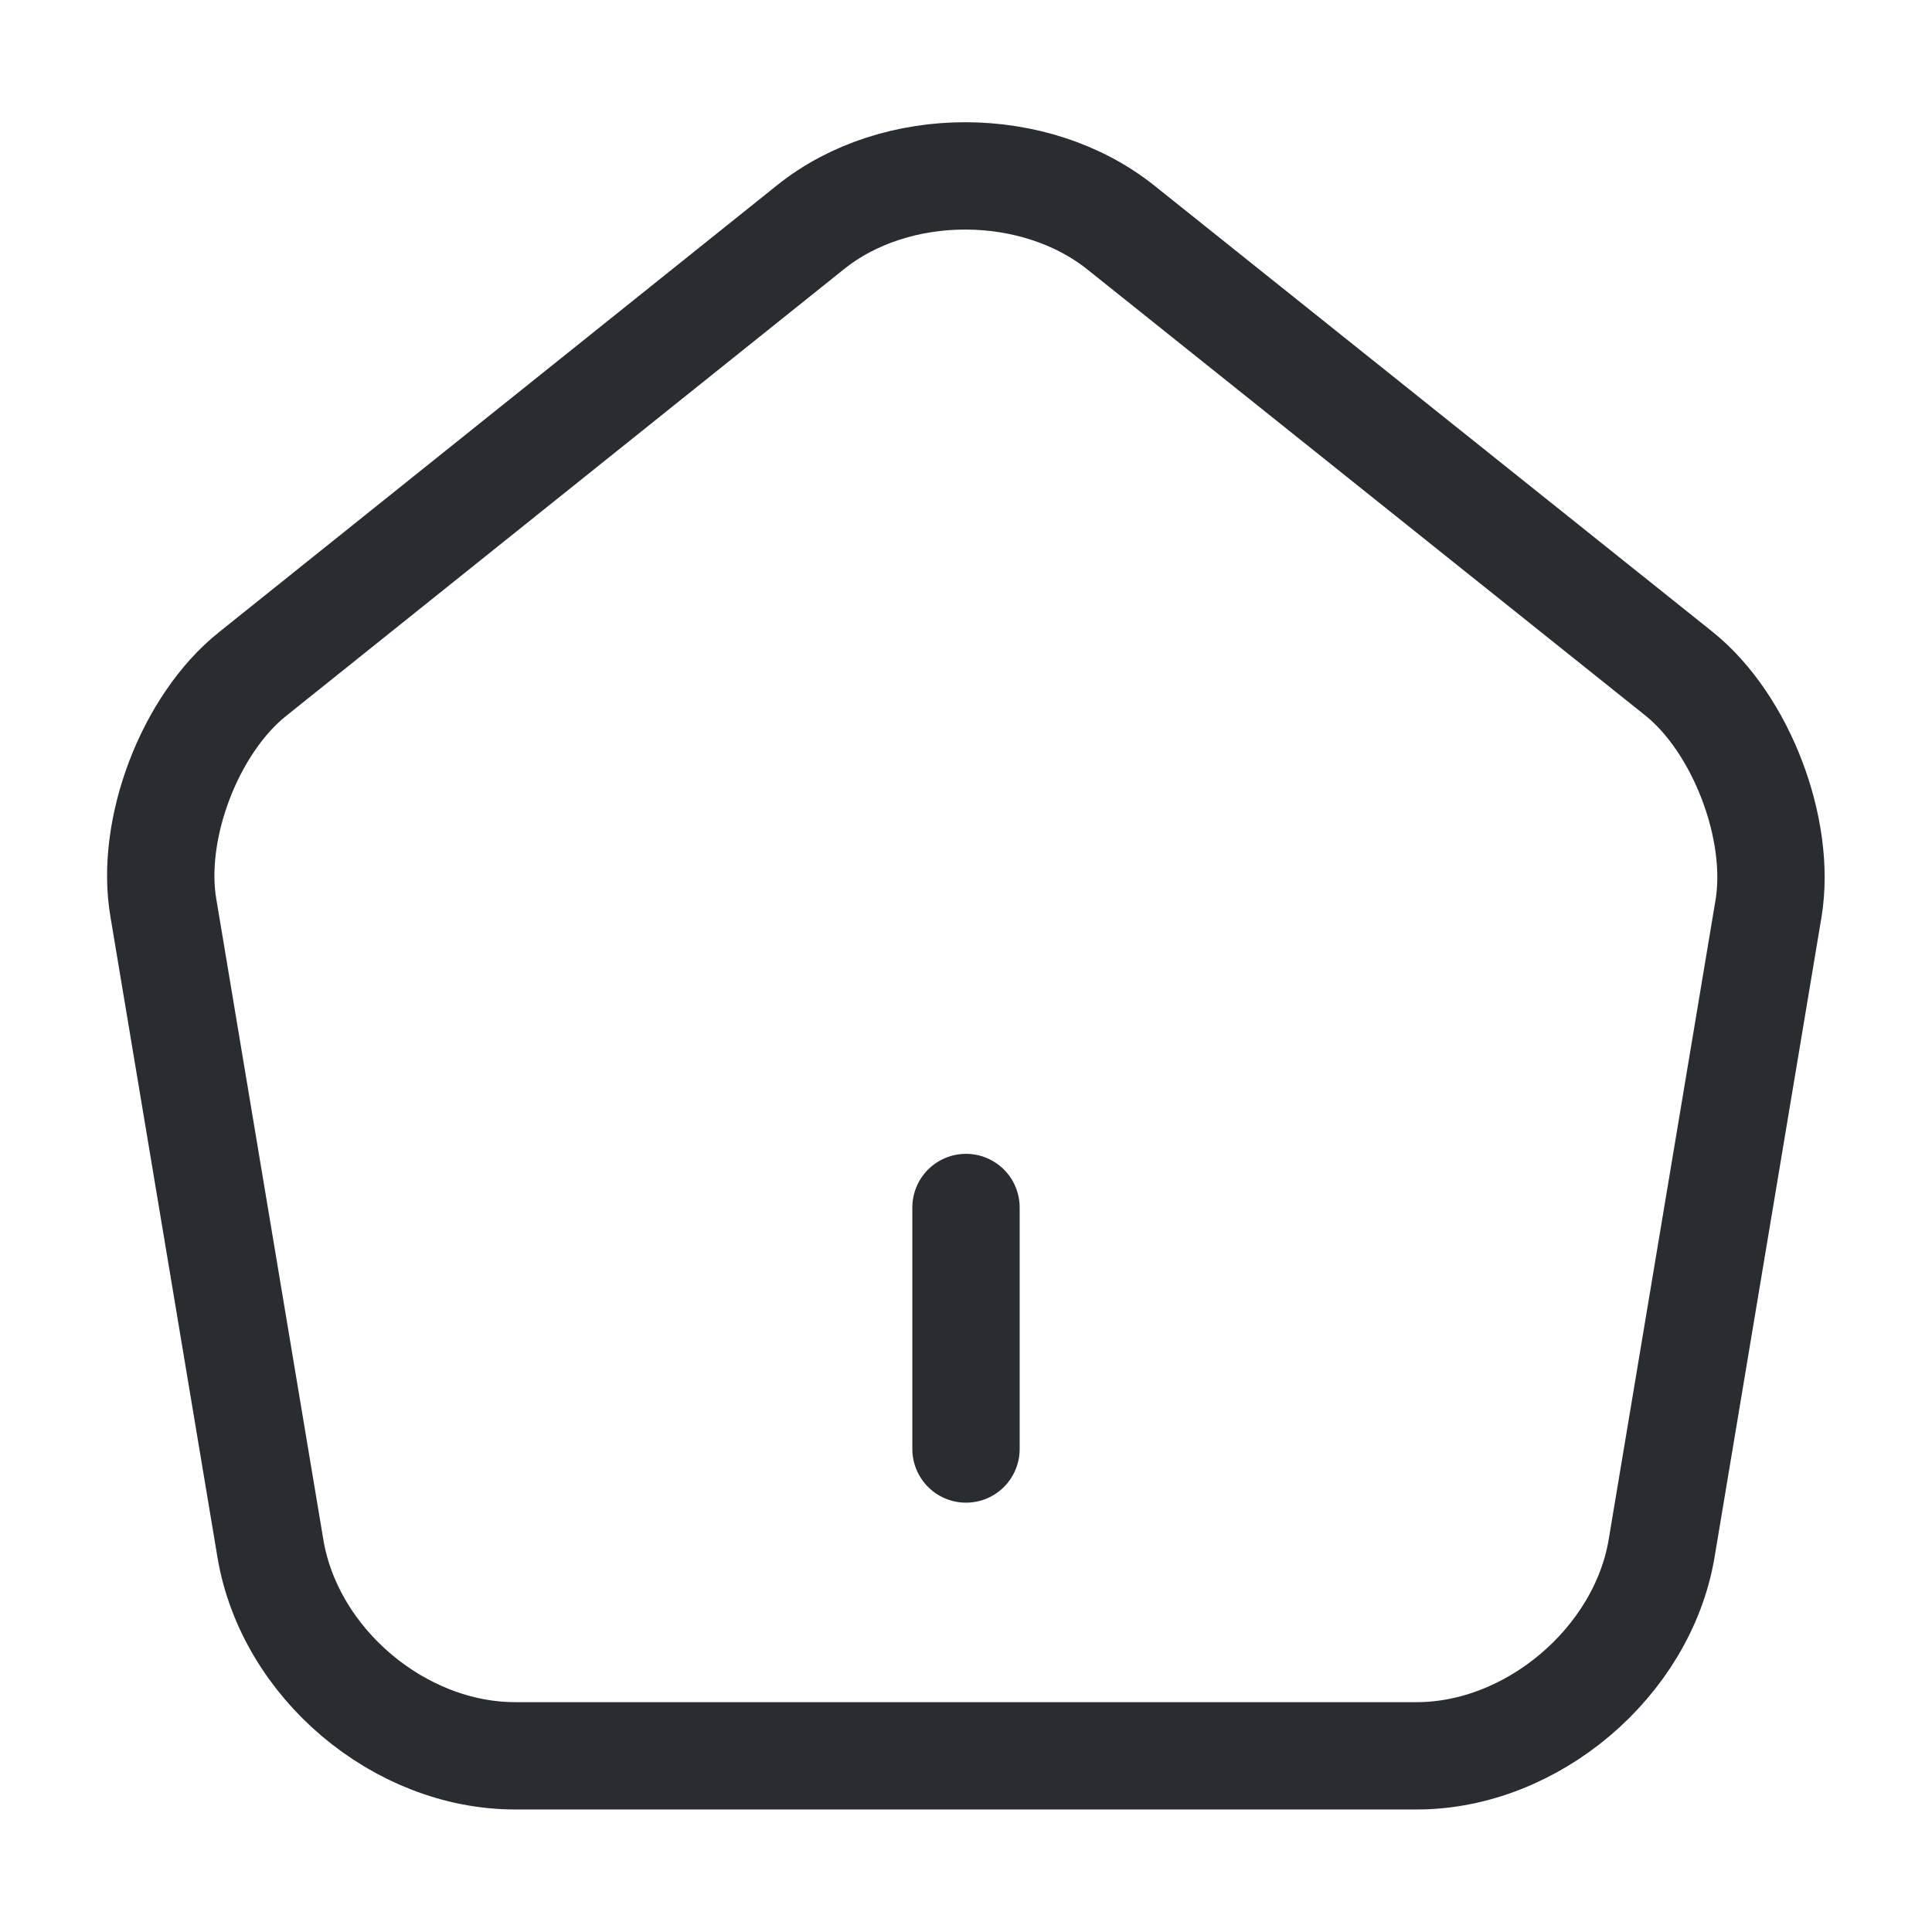
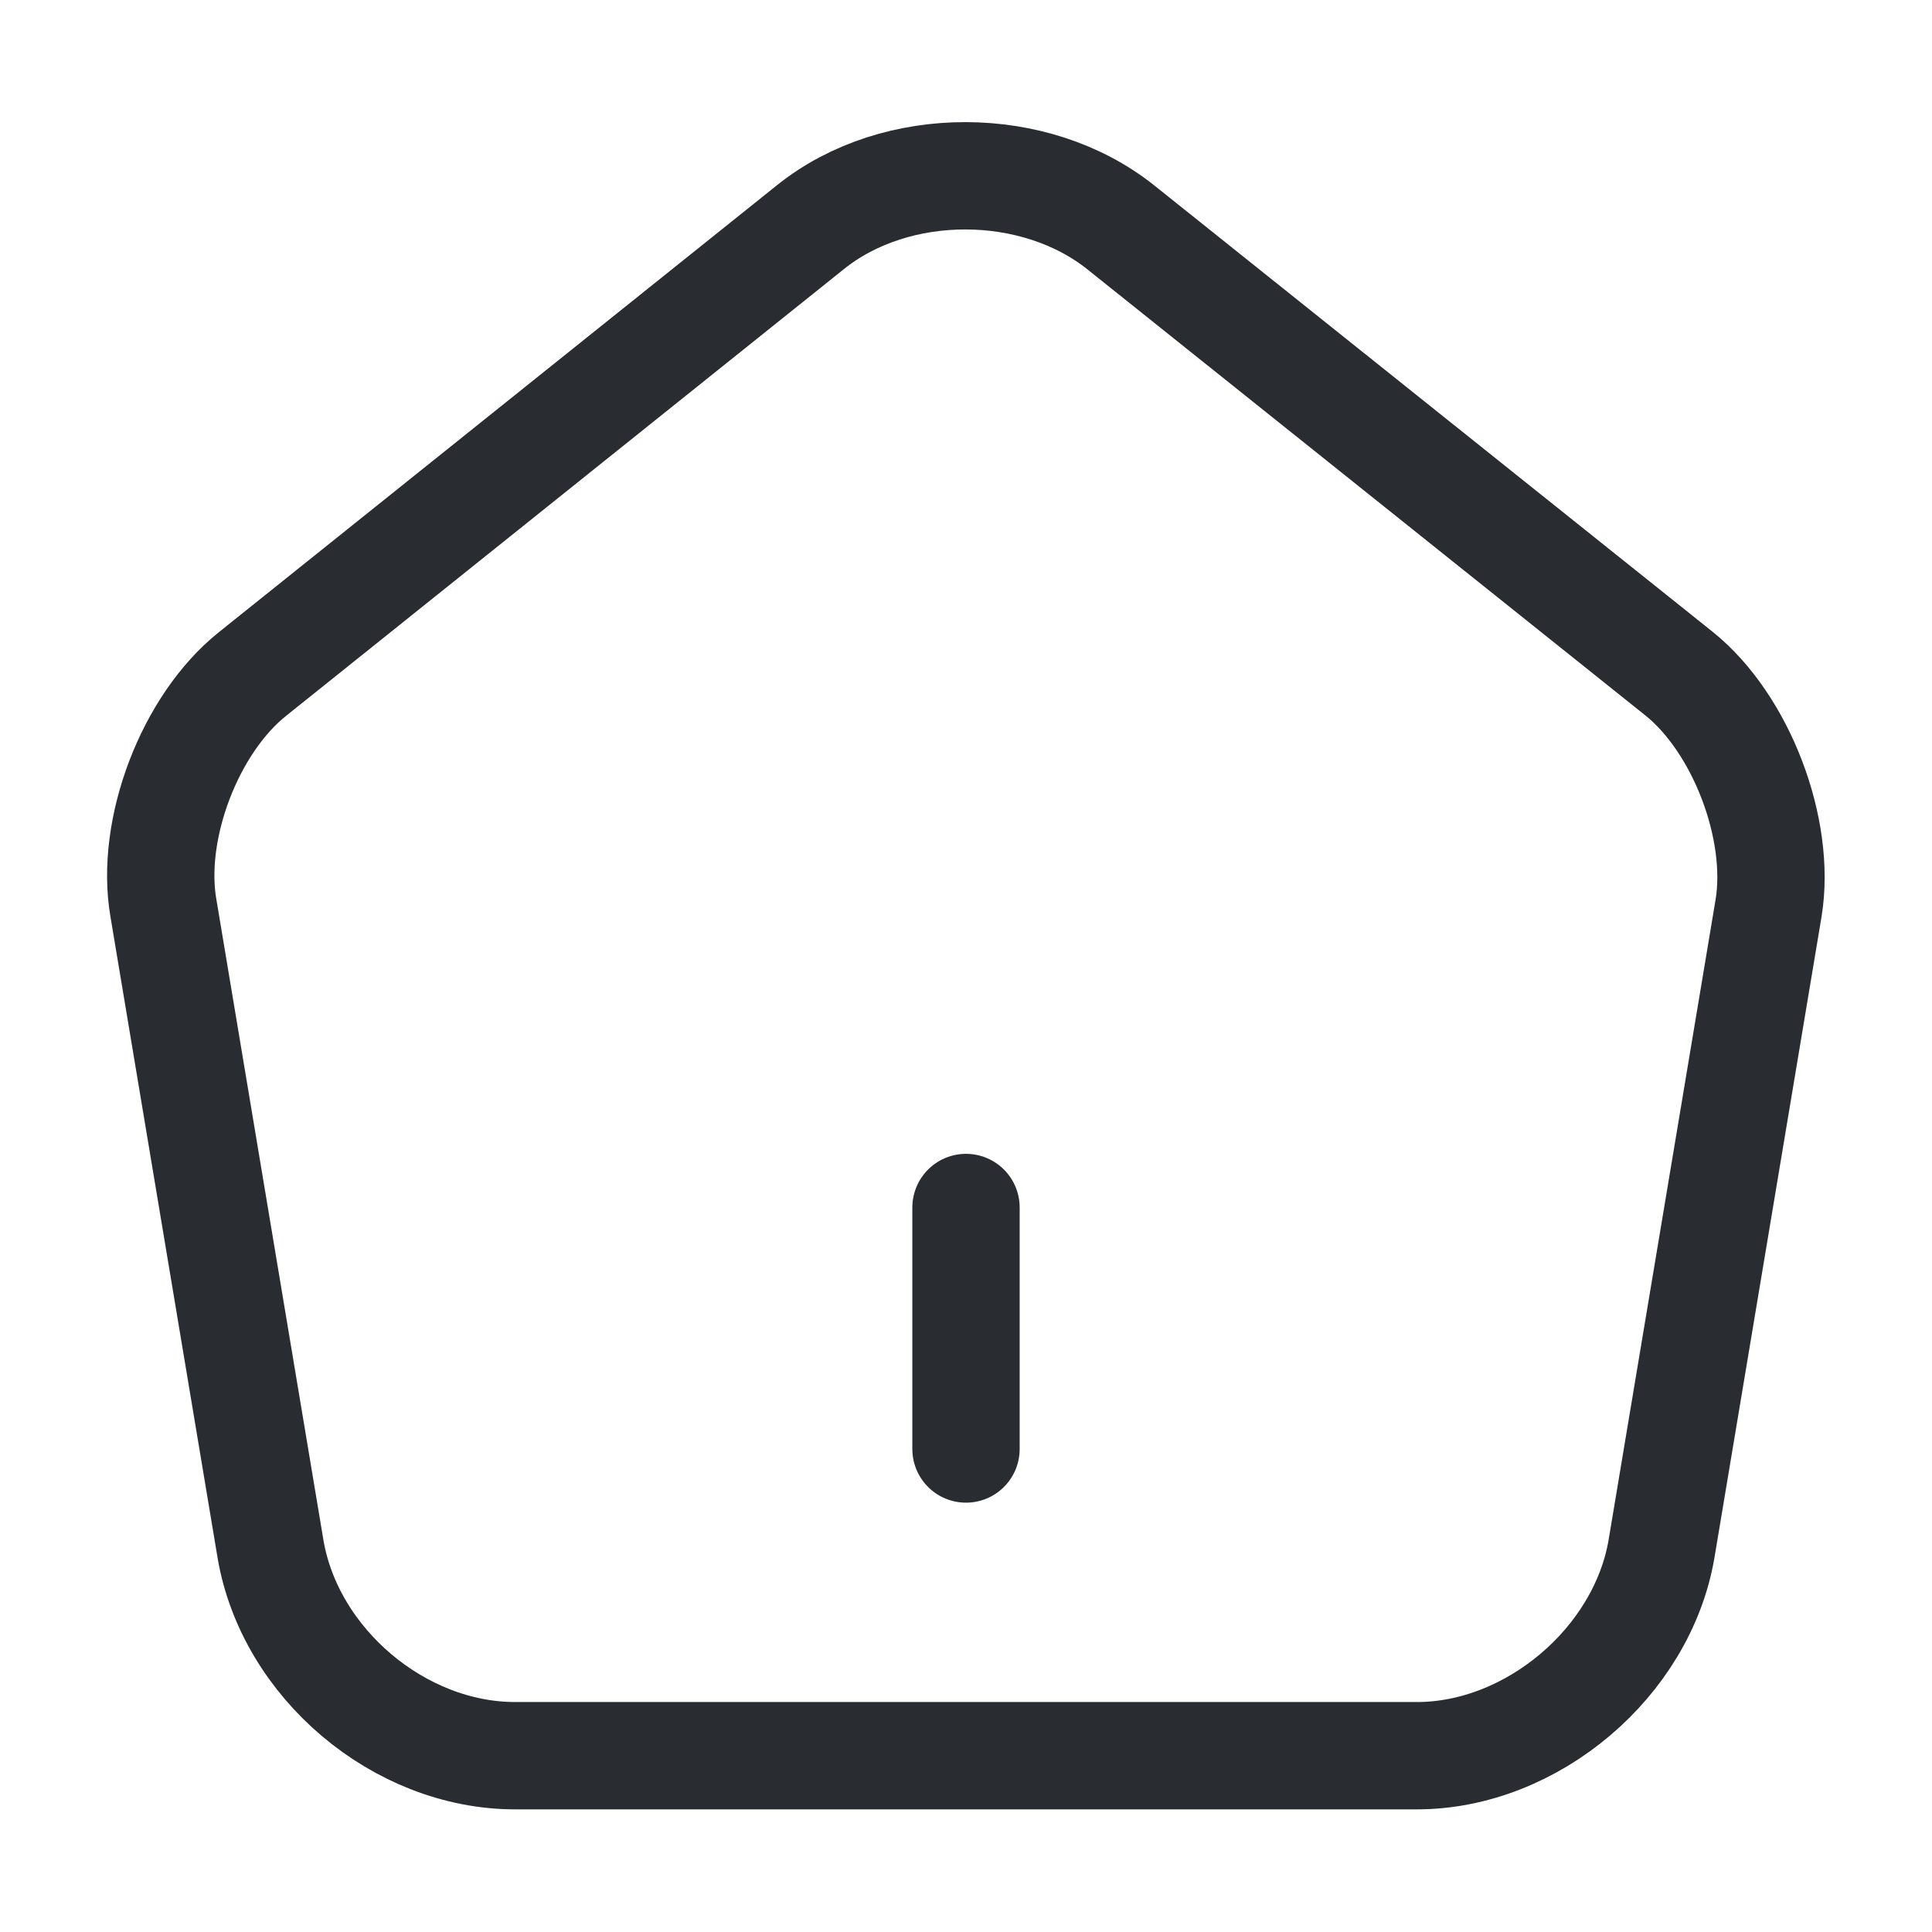
<svg xmlns="http://www.w3.org/2000/svg" width="36" height="36" viewBox="0 0 36 36" fill="none">
  <path d="M18 27V22.5" stroke="#292D32" stroke-width="2" stroke-linecap="round" stroke-linejoin="round" />
-   <path d="M15.105 4.232L4.71 12.557C3.54 13.487 2.79 15.452 3.045 16.922L5.04 28.862C5.4 30.992 7.44 32.717 9.6 32.717H26.4C28.545 32.717 30.6 30.977 30.96 28.862L32.955 16.922C33.195 15.452 32.445 13.487 31.29 12.557L20.895 4.247C19.29 2.957 16.695 2.957 15.105 4.232Z" stroke="#292D32" stroke-width="2" stroke-linecap="round" stroke-linejoin="round" />
+   <path d="M15.105 4.23L4.71 12.555C3.54 13.485 2.79 15.45 3.045 16.92L5.04 28.86C5.4 30.99 7.44 32.715 9.6 32.715H26.4C28.545 32.715 30.6 30.975 30.96 28.86L32.955 16.92C33.195 15.45 32.445 13.485 31.29 12.555L20.895 4.245C19.29 2.955 16.695 2.955 15.105 4.23Z" stroke="#292D32" stroke-width="2" stroke-linecap="round" stroke-linejoin="round" />
</svg>
